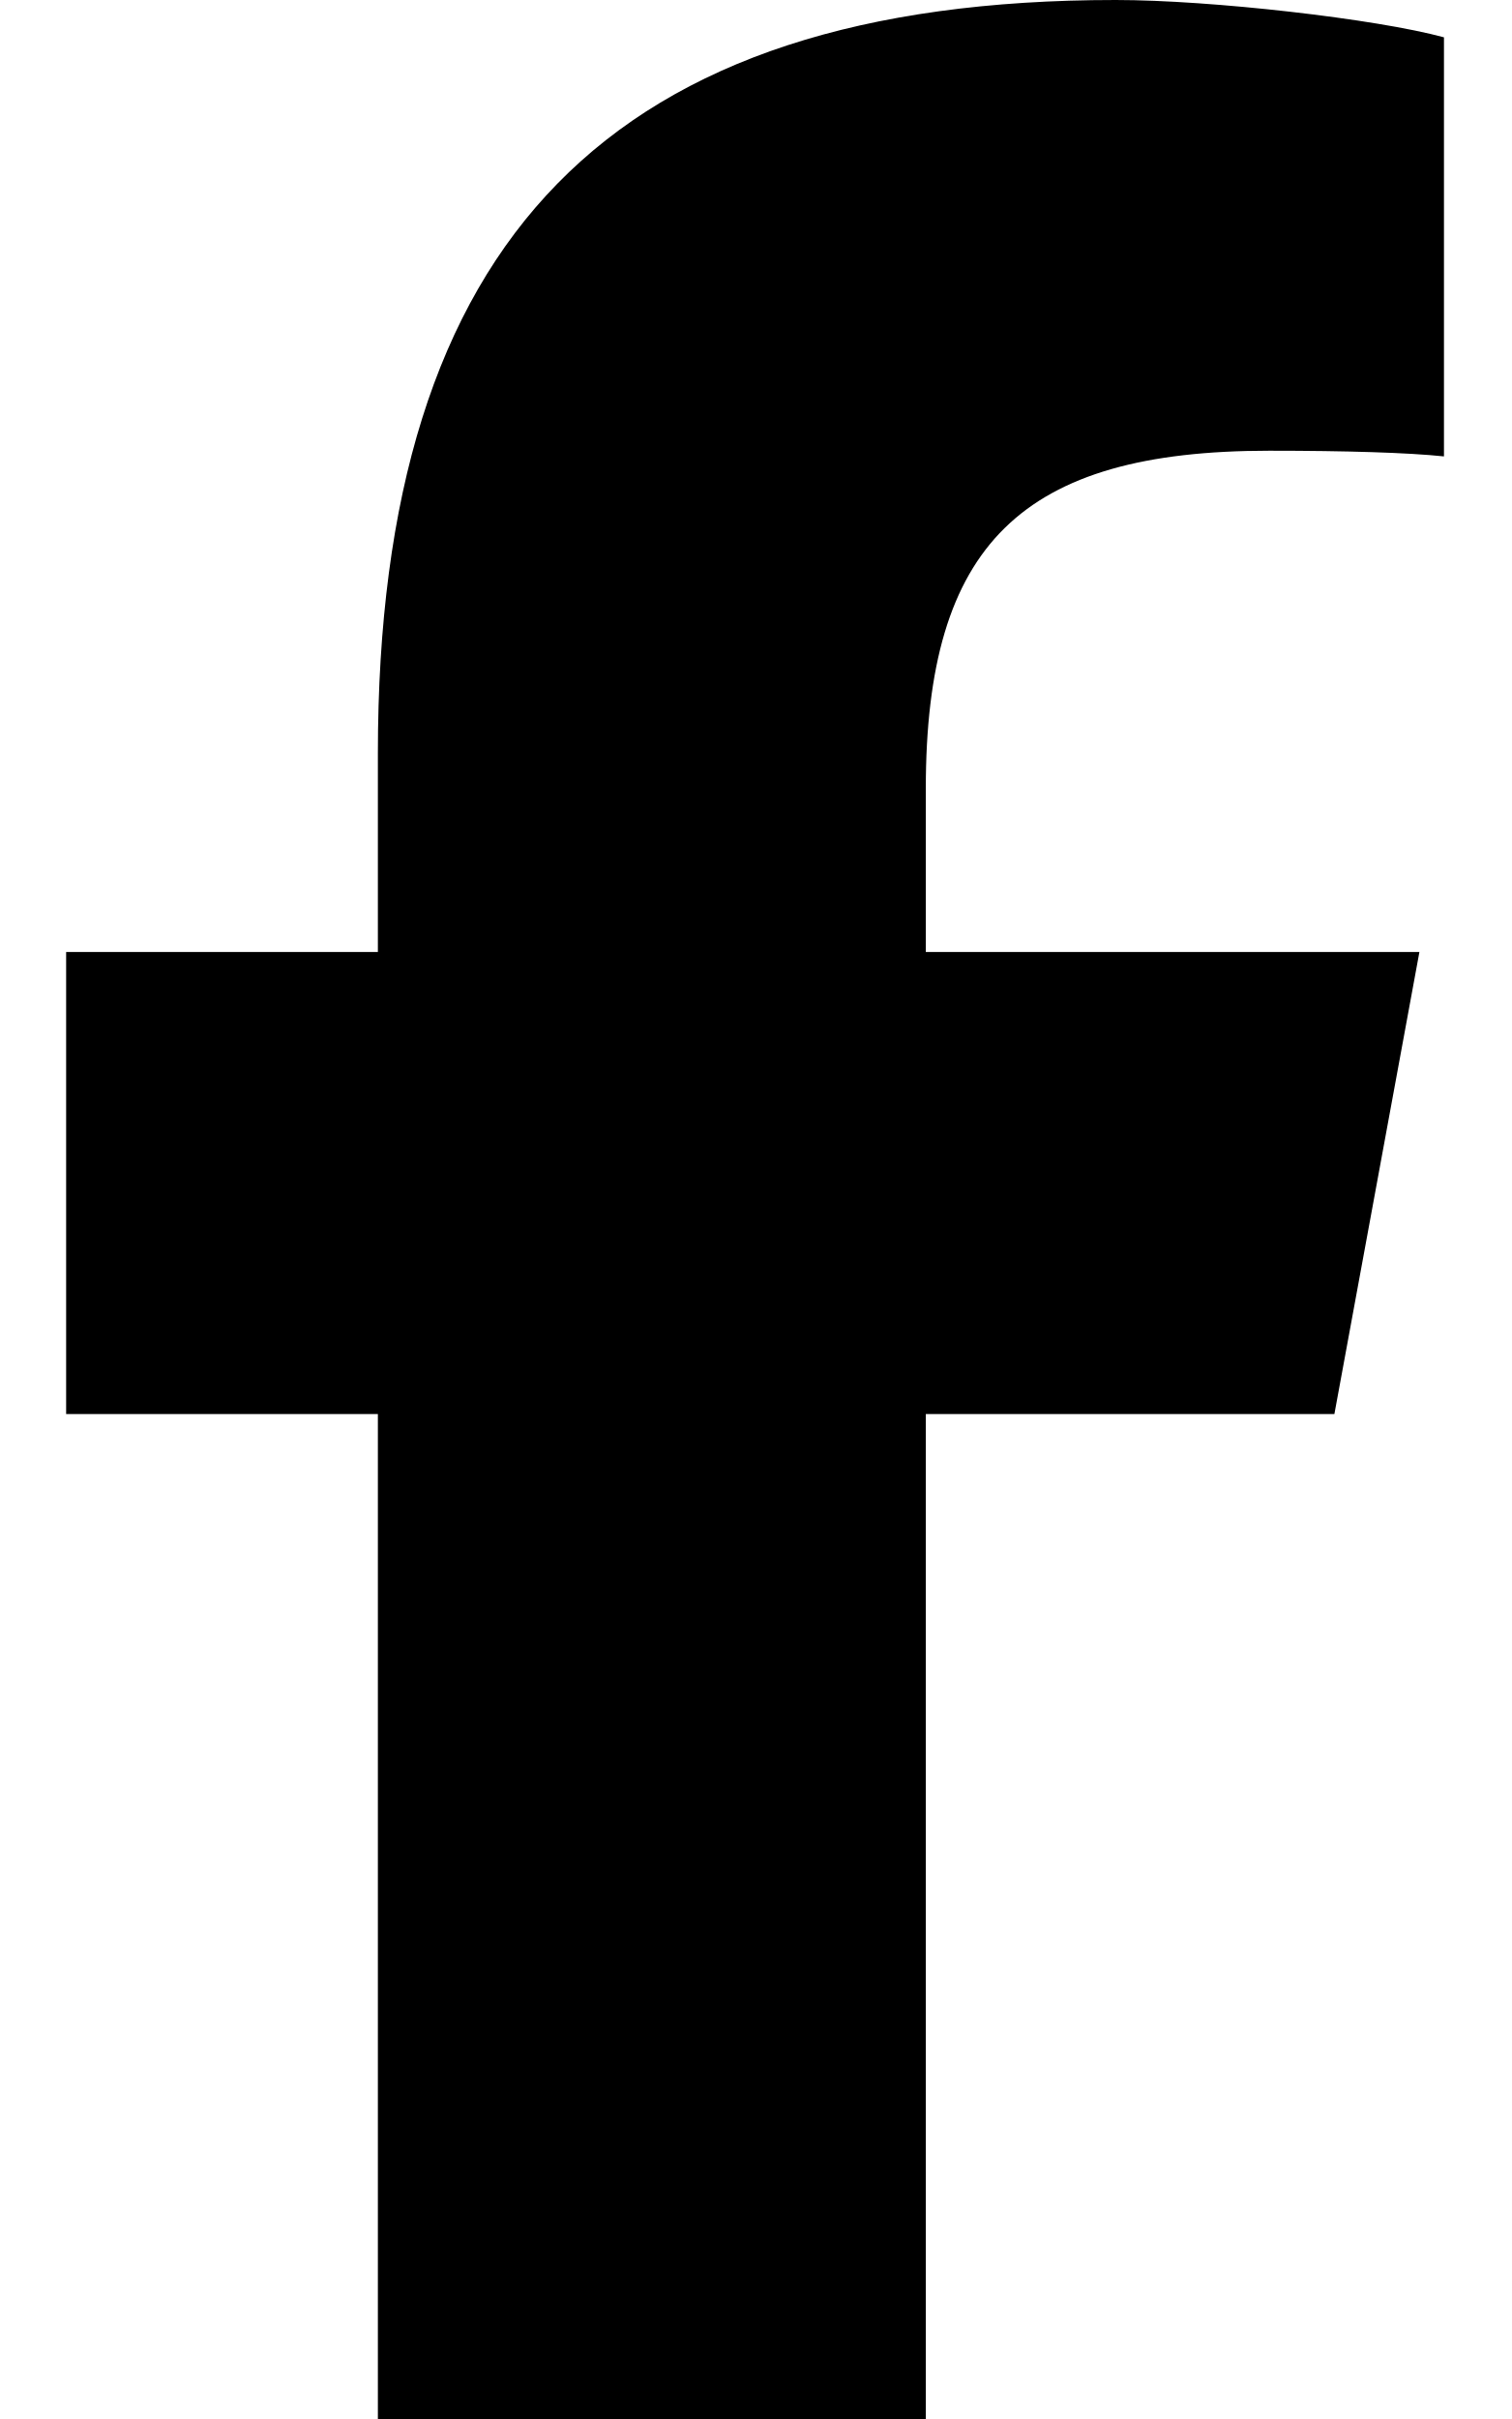
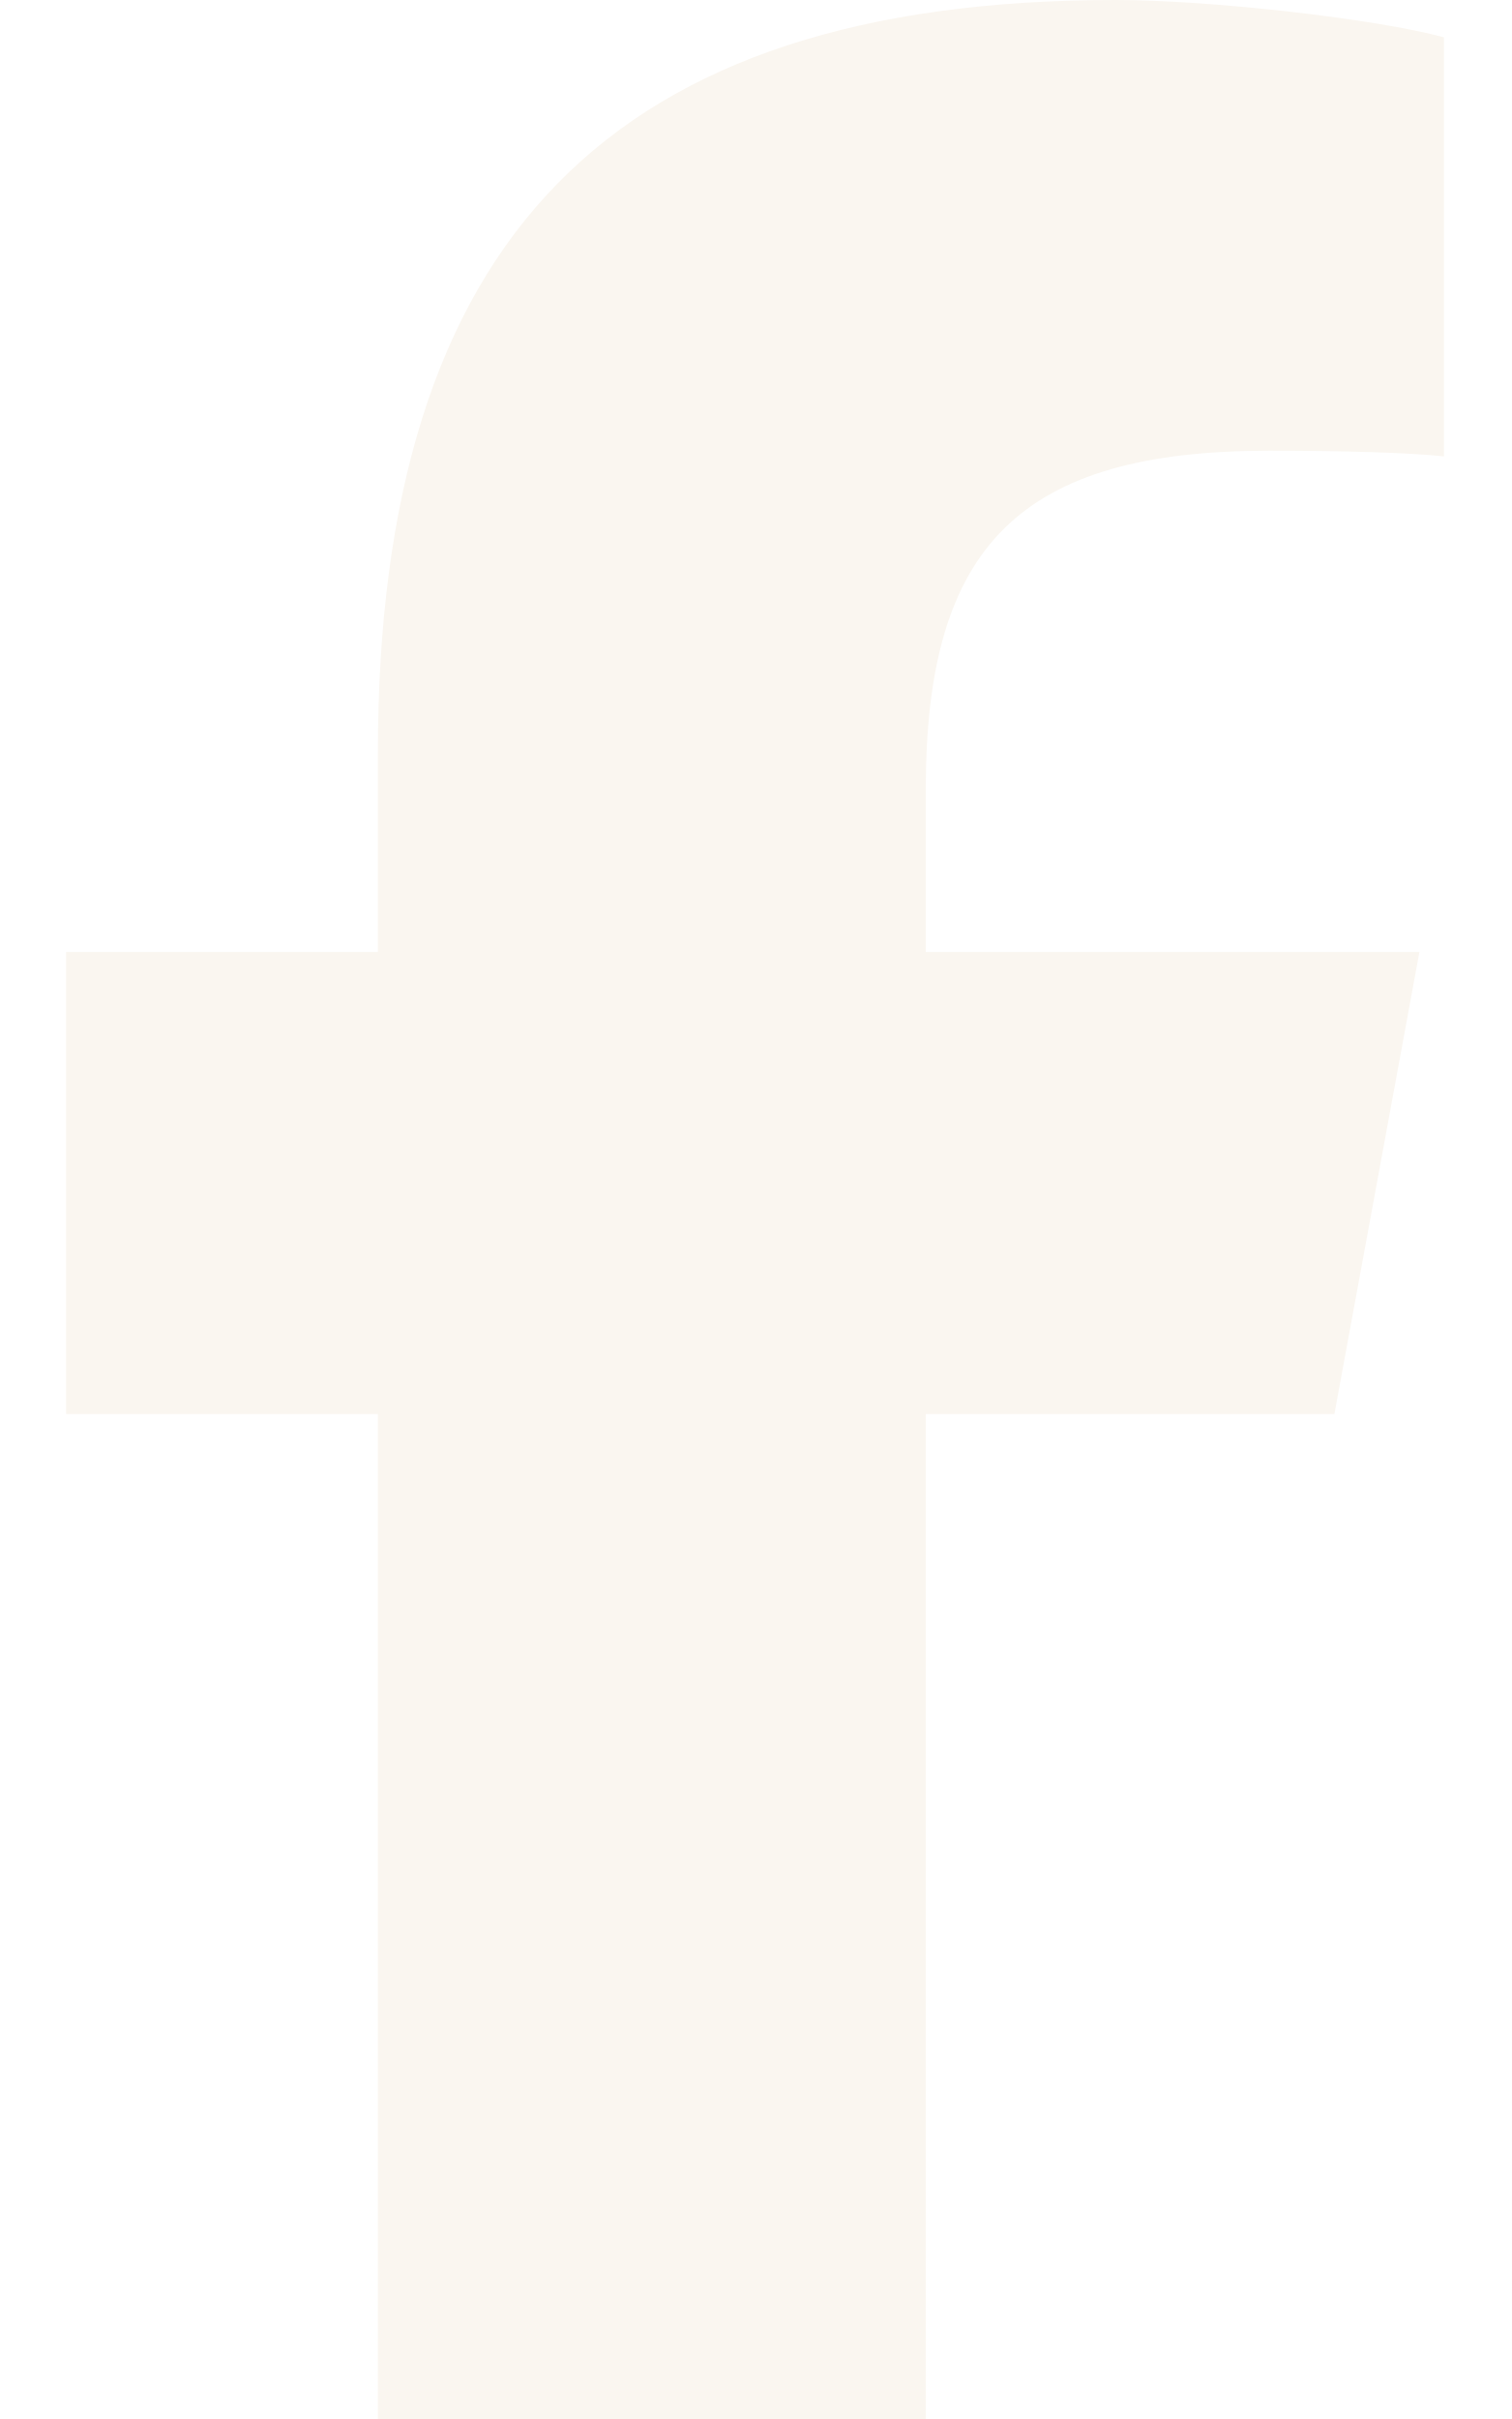
<svg xmlns="http://www.w3.org/2000/svg" viewBox="0 0 320 512">
-   <path d="M80 299.3V512H196V299.3h86.5l18-97.8H196V166.9c0-51.7 20.3-71.5 72.7-71.5c16.3 0 29.4 .4 37 1.2V7.9C291.4 4 256.4 0 236.2 0C129.3 0 80 50.5 80 159.4v42.1H14v97.8H80z" />
+   <path fill="#faf6f0" d="M80 299.3V512H196V299.3h86.5l18-97.8H196V166.9c0-51.7 20.3-71.5 72.7-71.5c16.3 0 29.4 .4 37 1.2V7.9C291.4 4 256.4 0 236.2 0C129.3 0 80 50.5 80 159.4v42.1H14v97.8H80z" />
</svg>
